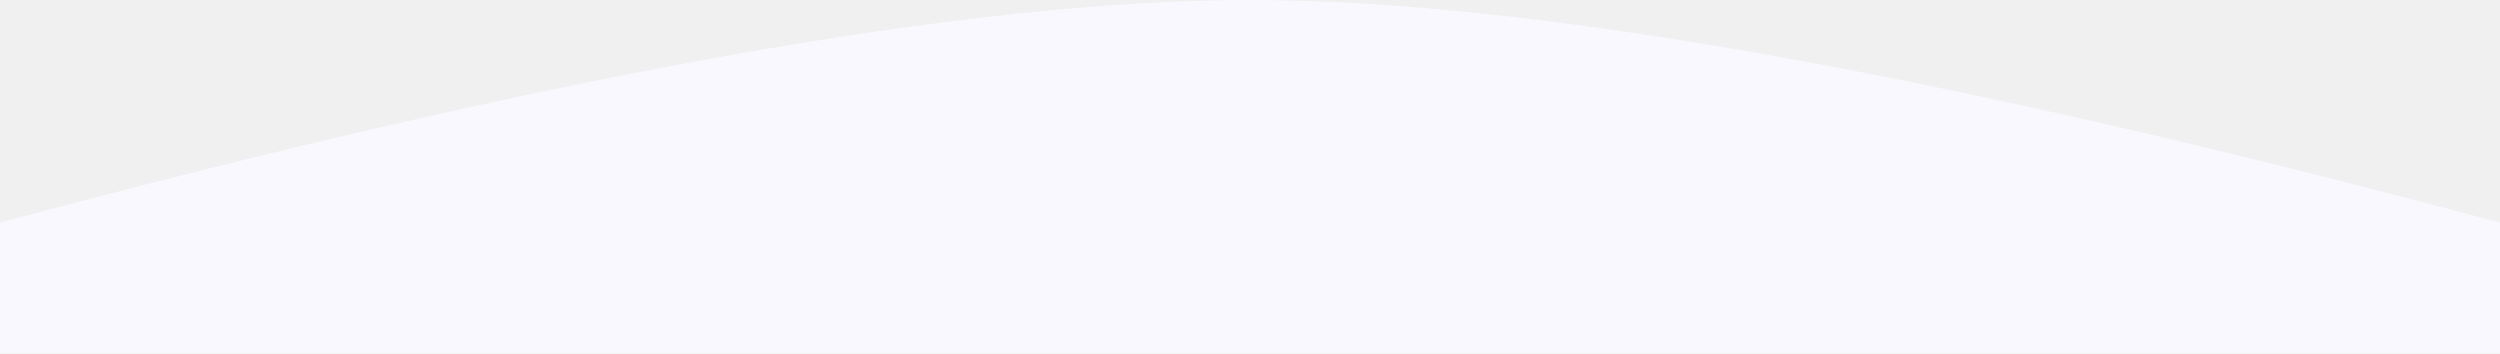
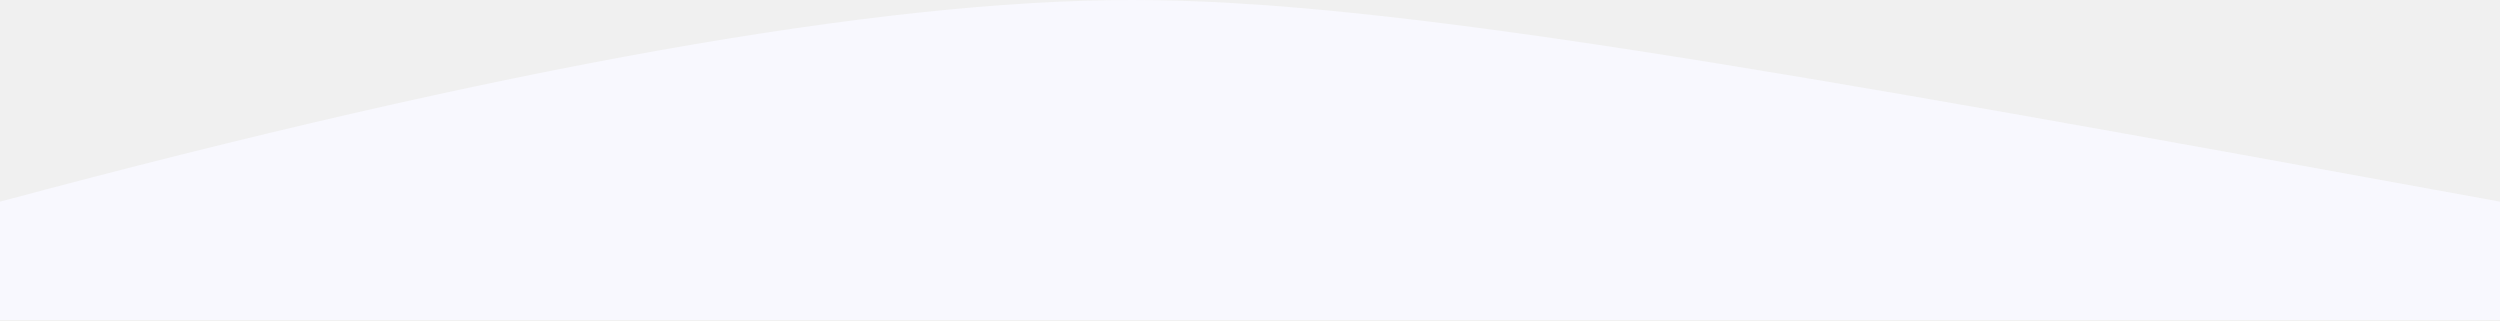
- <svg xmlns="http://www.w3.org/2000/svg" xmlns:xlink="http://www.w3.org/1999/xlink" width="375" height="53">
+ <svg xmlns="http://www.w3.org/2000/svg" xmlns:xlink="http://www.w3.org/1999/xlink" width="414" height="53">
  <defs>
-     <path id="a" d="M0 0h375v53H0z" />
+     <path id="a" d="M0 0h414v53H0z" />
  </defs>
  <g fill="none" fill-rule="evenodd">
    <mask id="b" fill="#fff">
      <use xlink:href="#a" />
    </mask>
-     <path d="M0 33.395C83.021 11.132 145.521 0 187.5 0 229.479 0 291.979 11.132 375 33.395V961H0V33.395z" fill="#F8F8FE" mask="url(#b)" />
+     <path d="M0 33.395C83.021 11.132 145.521 0 187.5 0 229.479 0 291.979 11.132 414 33.395V961H0V33.395z" fill="#F8F8FE" mask="url(#b)" />
  </g>
</svg>
